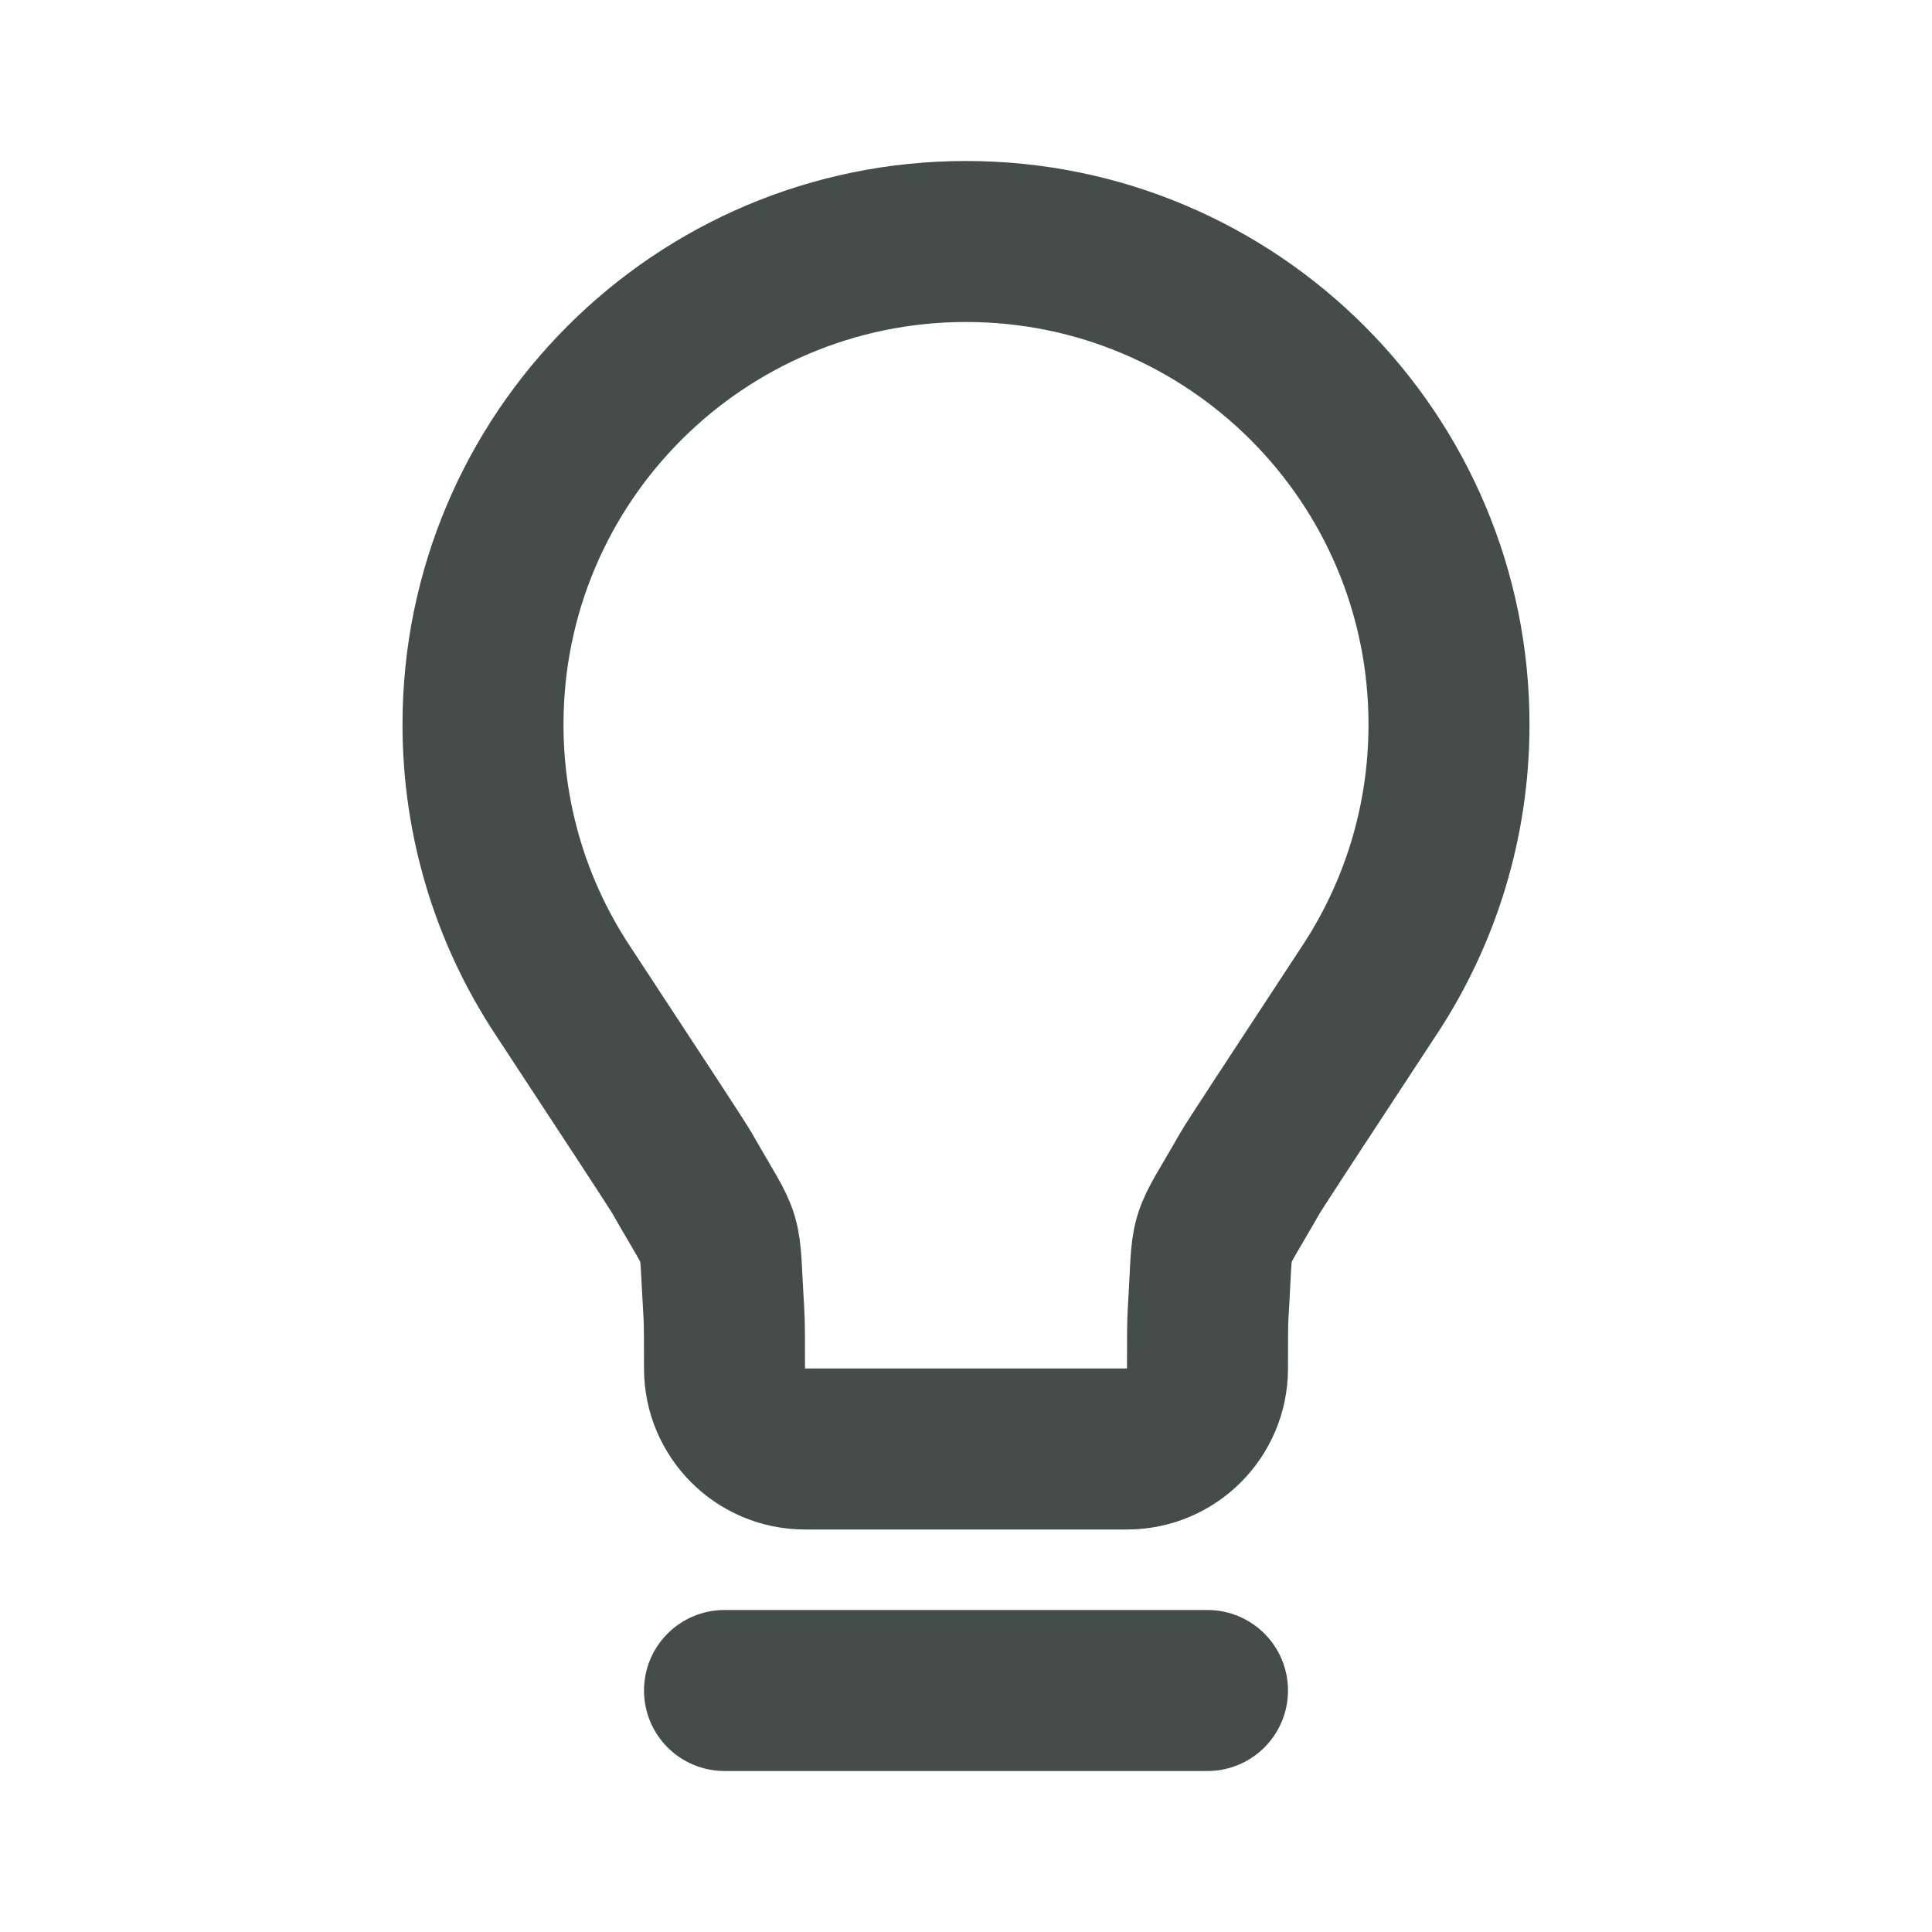
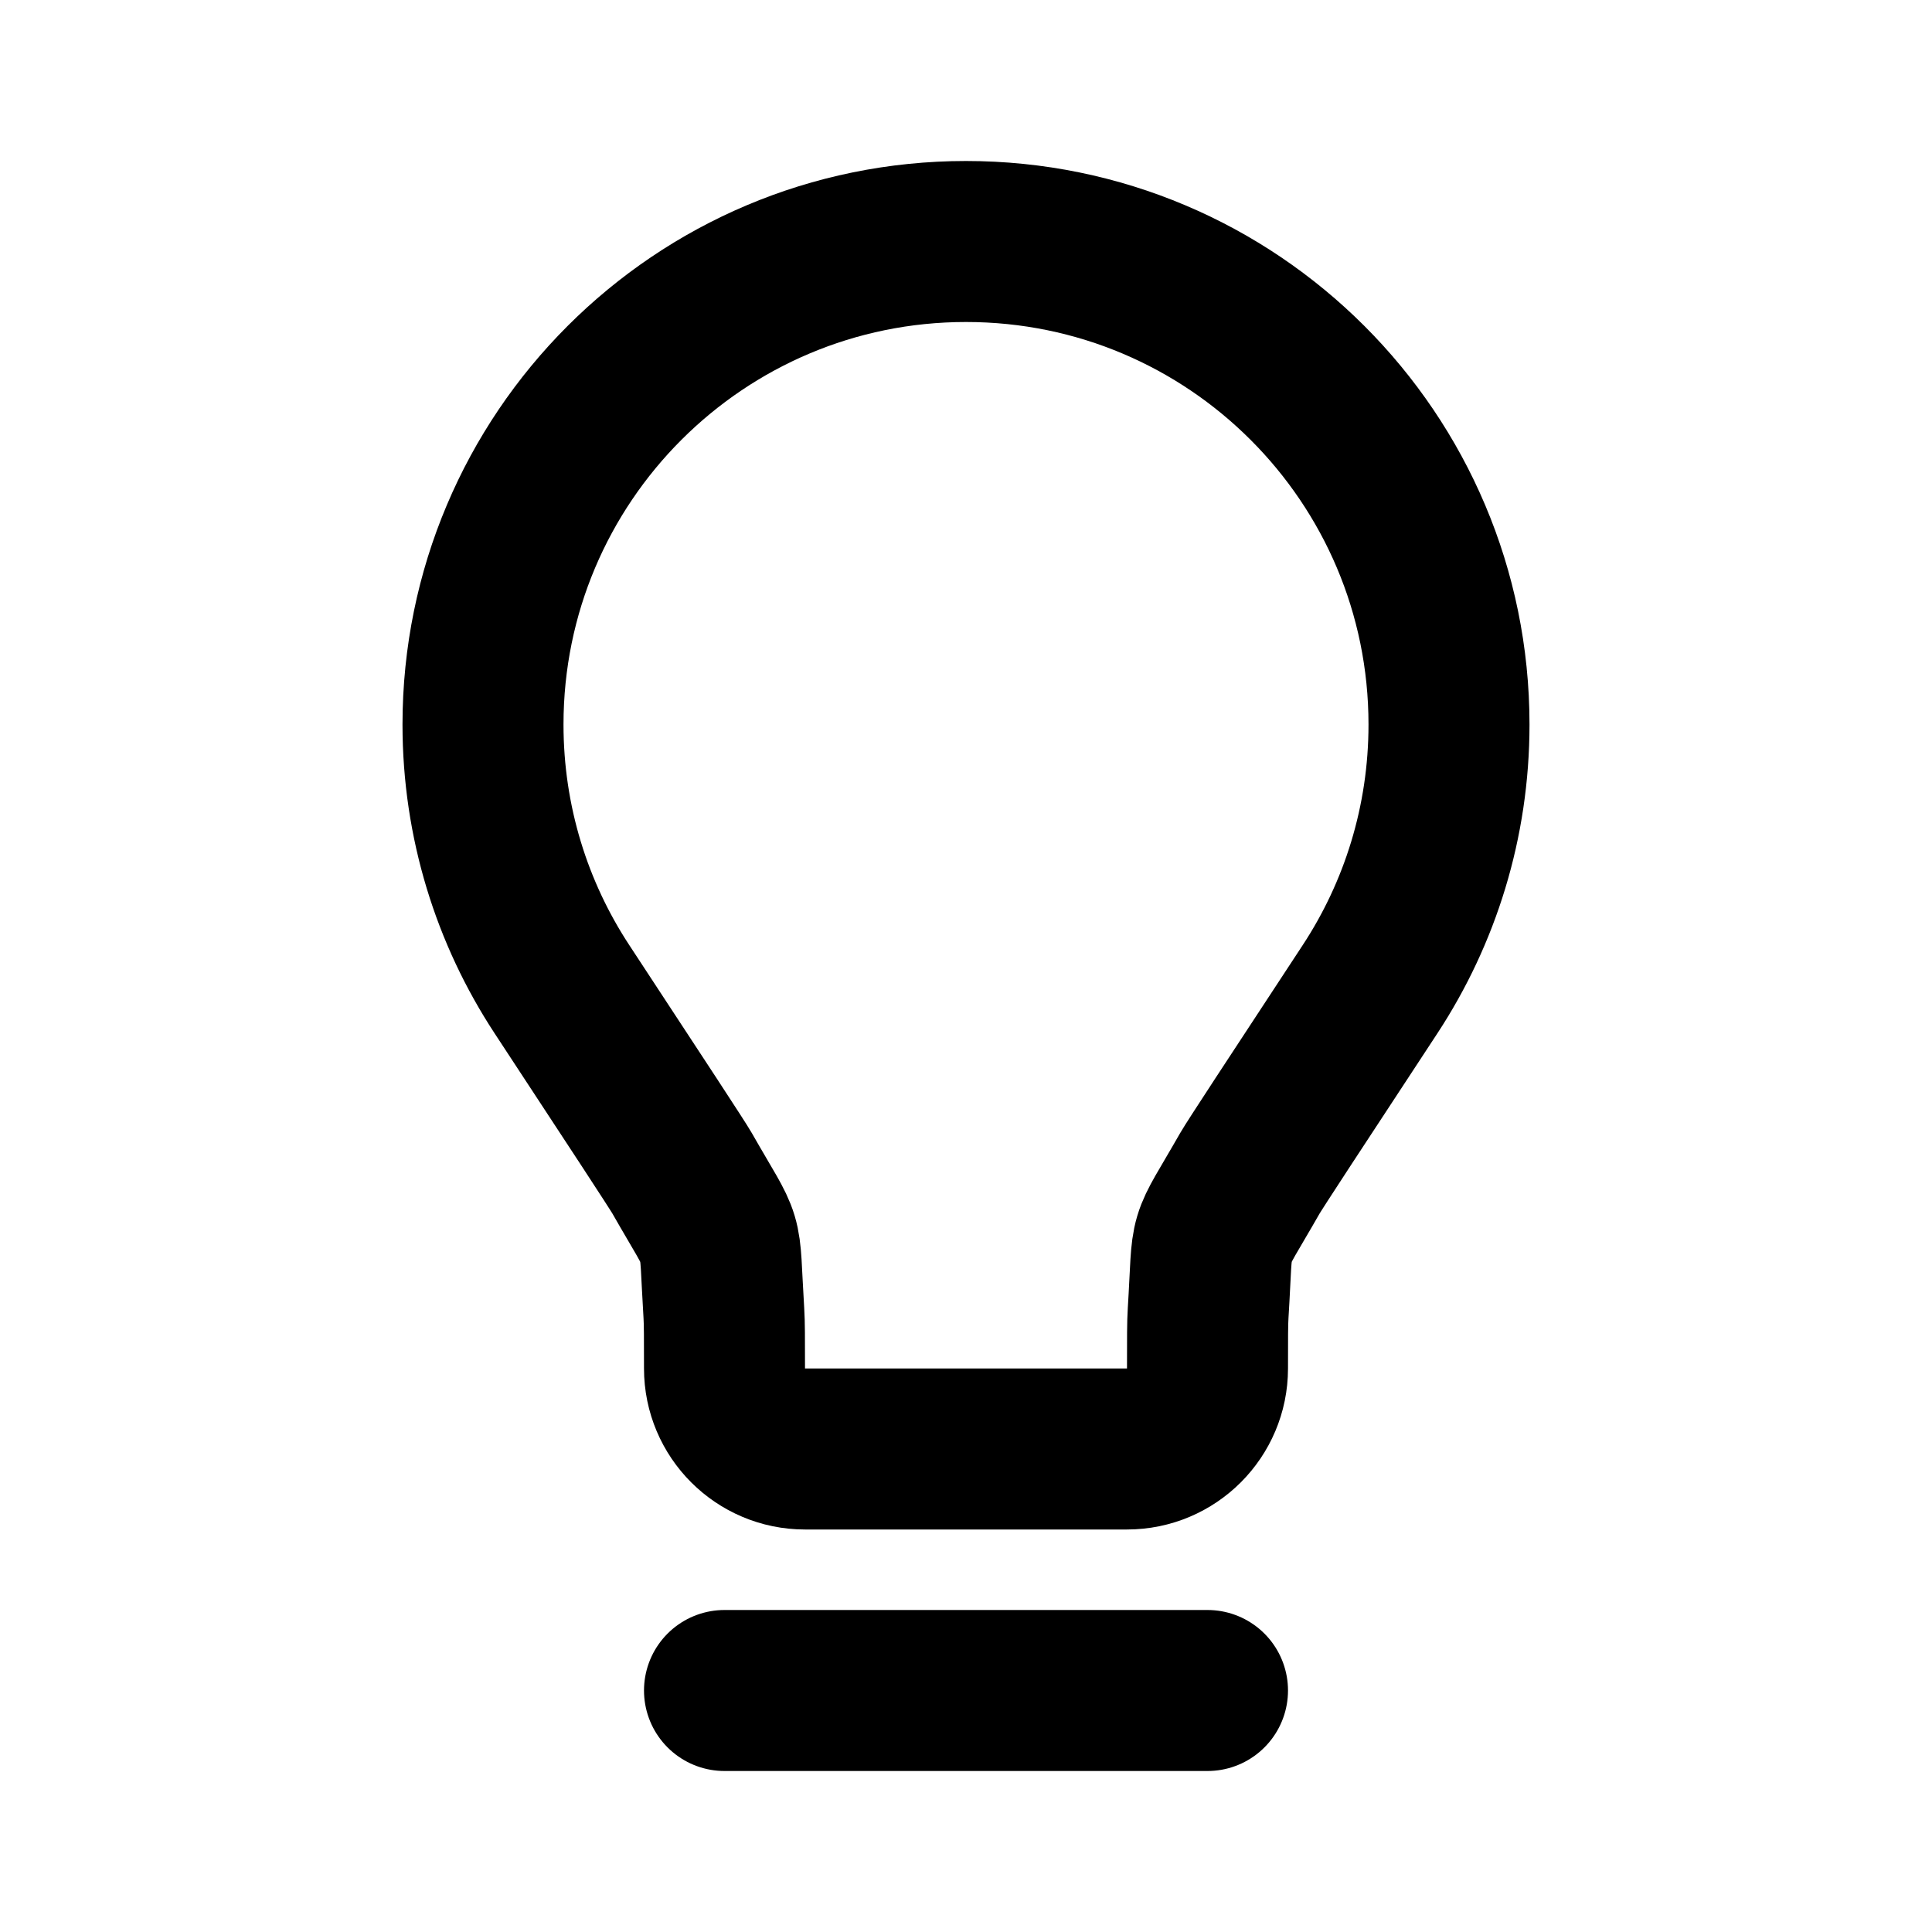
- <svg xmlns="http://www.w3.org/2000/svg" width="24" height="24" viewBox="0 0 24 24" fill="none">
-   <path d="M9 21H15M12 3C8.686 3 6 5.686 6 9C6 10.214 6.361 11.345 6.981 12.289C7.935 13.742 8.412 14.468 8.474 14.576C9.024 15.541 8.923 15.201 8.992 16.31C9 16.434 9 16.623 9 17C9 17.552 9.448 18 10 18L14 18C14.552 18 15 17.552 15 17C15 16.623 15 16.434 15.008 16.31C15.077 15.201 14.975 15.541 15.526 14.576C15.588 14.468 16.065 13.742 17.019 12.289C17.639 11.345 18 10.214 18 9C18 5.686 15.314 3 12 3Z" stroke="#444D4A" stroke-width="2" stroke-linecap="round" stroke-linejoin="round" />
+ <svg xmlns="http://www.w3.org/2000/svg" viewBox="0 0 24 24" fill="none">
+   <path d="M9 21H15M12 3C8.686 3 6 5.686 6 9C6 10.214 6.361 11.345 6.981 12.289C7.935 13.742 8.412 14.468 8.474 14.576C9.024 15.541 8.923 15.201 8.992 16.31C9 16.434 9 16.623 9 17C9 17.552 9.448 18 10 18L14 18C14.552 18 15 17.552 15 17C15 16.623 15 16.434 15.008 16.31C15.077 15.201 14.975 15.541 15.526 14.576C15.588 14.468 16.065 13.742 17.019 12.289C17.639 11.345 18 10.214 18 9C18 5.686 15.314 3 12 3Z" stroke="currentColor" stroke-width="2" stroke-linecap="round" stroke-linejoin="round" />
</svg>
